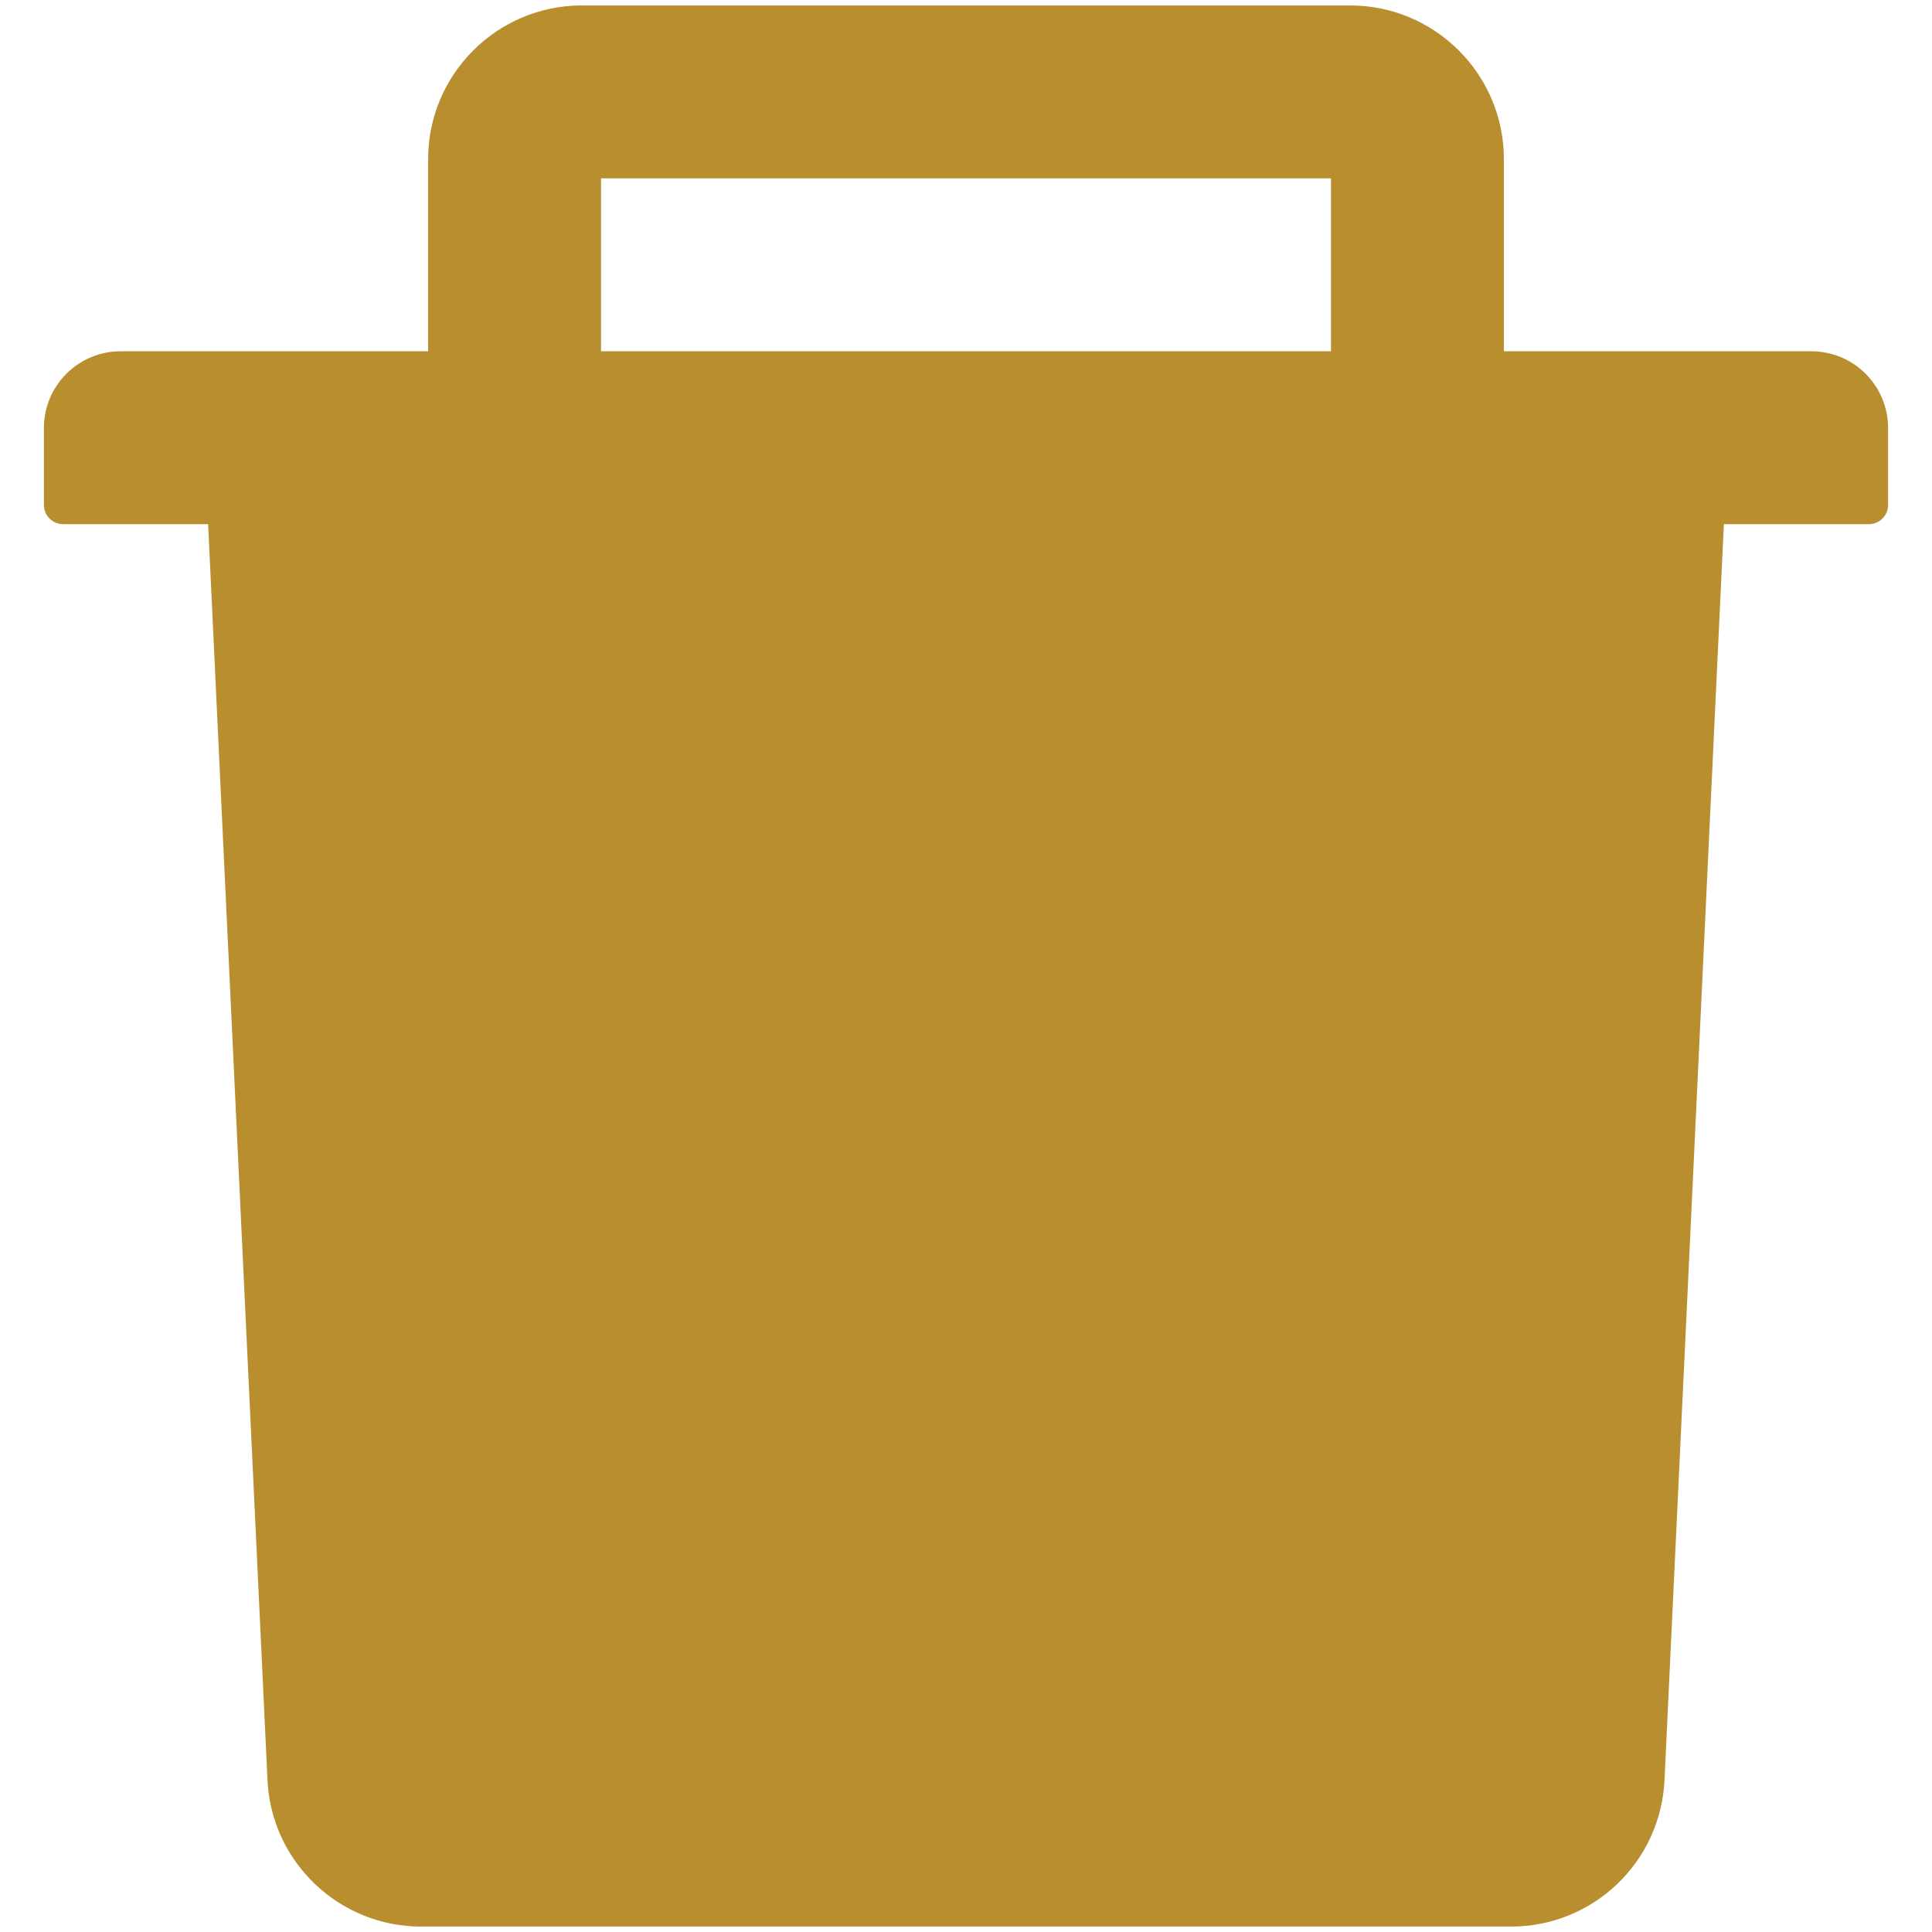
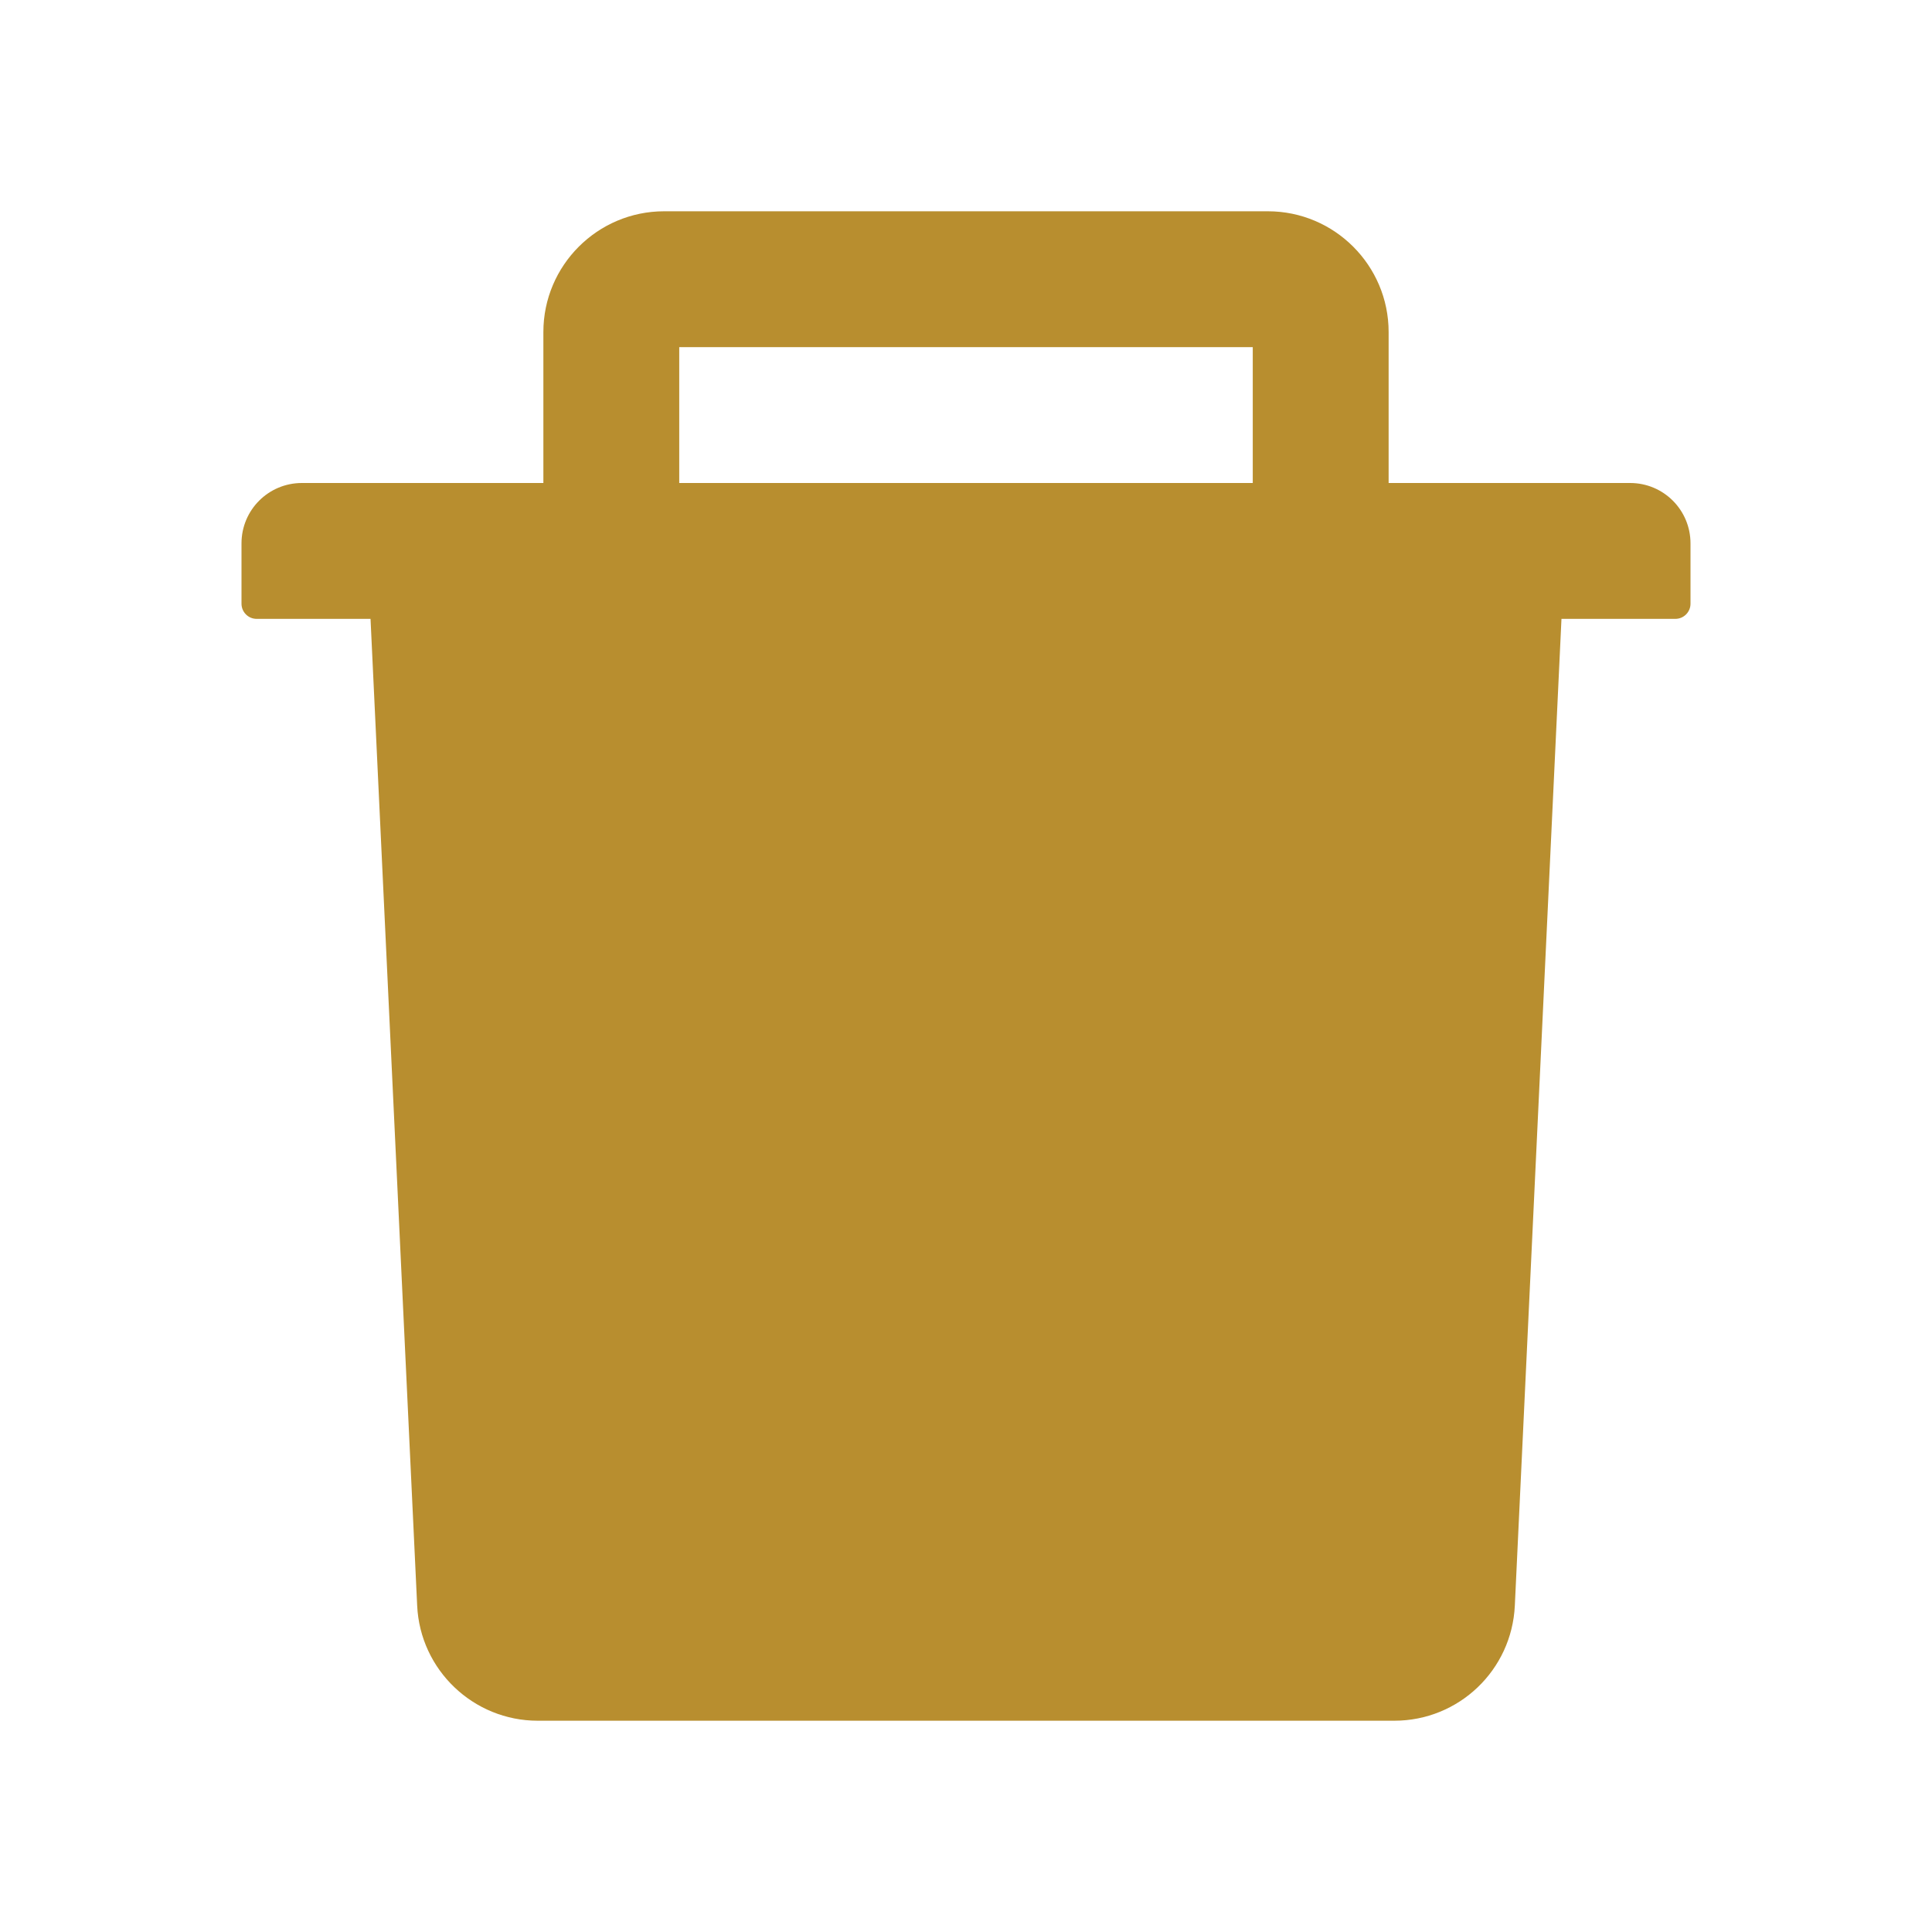
- <svg xmlns="http://www.w3.org/2000/svg" width="22" height="22" viewBox="0 0 22 22" fill="none">
-   <path d="M20.625 4H17.125V1.812C17.125 0.847 16.34 0.062 15.375 0.062H6.625C5.66 0.062 4.875 0.847 4.875 1.812V4H1.375C0.891 4 0.5 4.391 0.5 4.875V5.75C0.5 5.87 0.598 5.969 0.719 5.969H2.37L3.046 20.27C3.089 21.202 3.861 21.938 4.793 21.938H17.207C18.142 21.938 18.91 21.205 18.954 20.27L19.63 5.969H21.281C21.402 5.969 21.5 5.87 21.5 5.75V4.875C21.5 4.391 21.109 4 20.625 4ZM15.156 4H6.844V2.031H15.156V4Z" fill="#B88E2F" />
+ <svg xmlns="http://www.w3.org/2000/svg" width="28" height="28" viewBox="0 0 28 28" fill="none">
+   <path d="M23.625 7H20.125V4.812C20.125 3.847 19.34 3.062 18.375 3.062H9.625C8.66 3.062 7.875 3.847 7.875 4.812V7H4.375C3.891 7 3.5 7.391 3.5 7.875V8.75C3.5 8.87 3.598 8.969 3.719 8.969H5.37L6.046 23.27C6.089 24.202 6.861 24.938 7.793 24.938H20.207C21.142 24.938 21.91 24.205 21.954 23.27L22.63 8.969H24.281C24.402 8.969 24.5 8.87 24.5 8.75V7.875C24.5 7.391 24.109 7 23.625 7ZM18.156 7H9.844V5.031H18.156V7Z" fill="#B88E2F" />
</svg>
